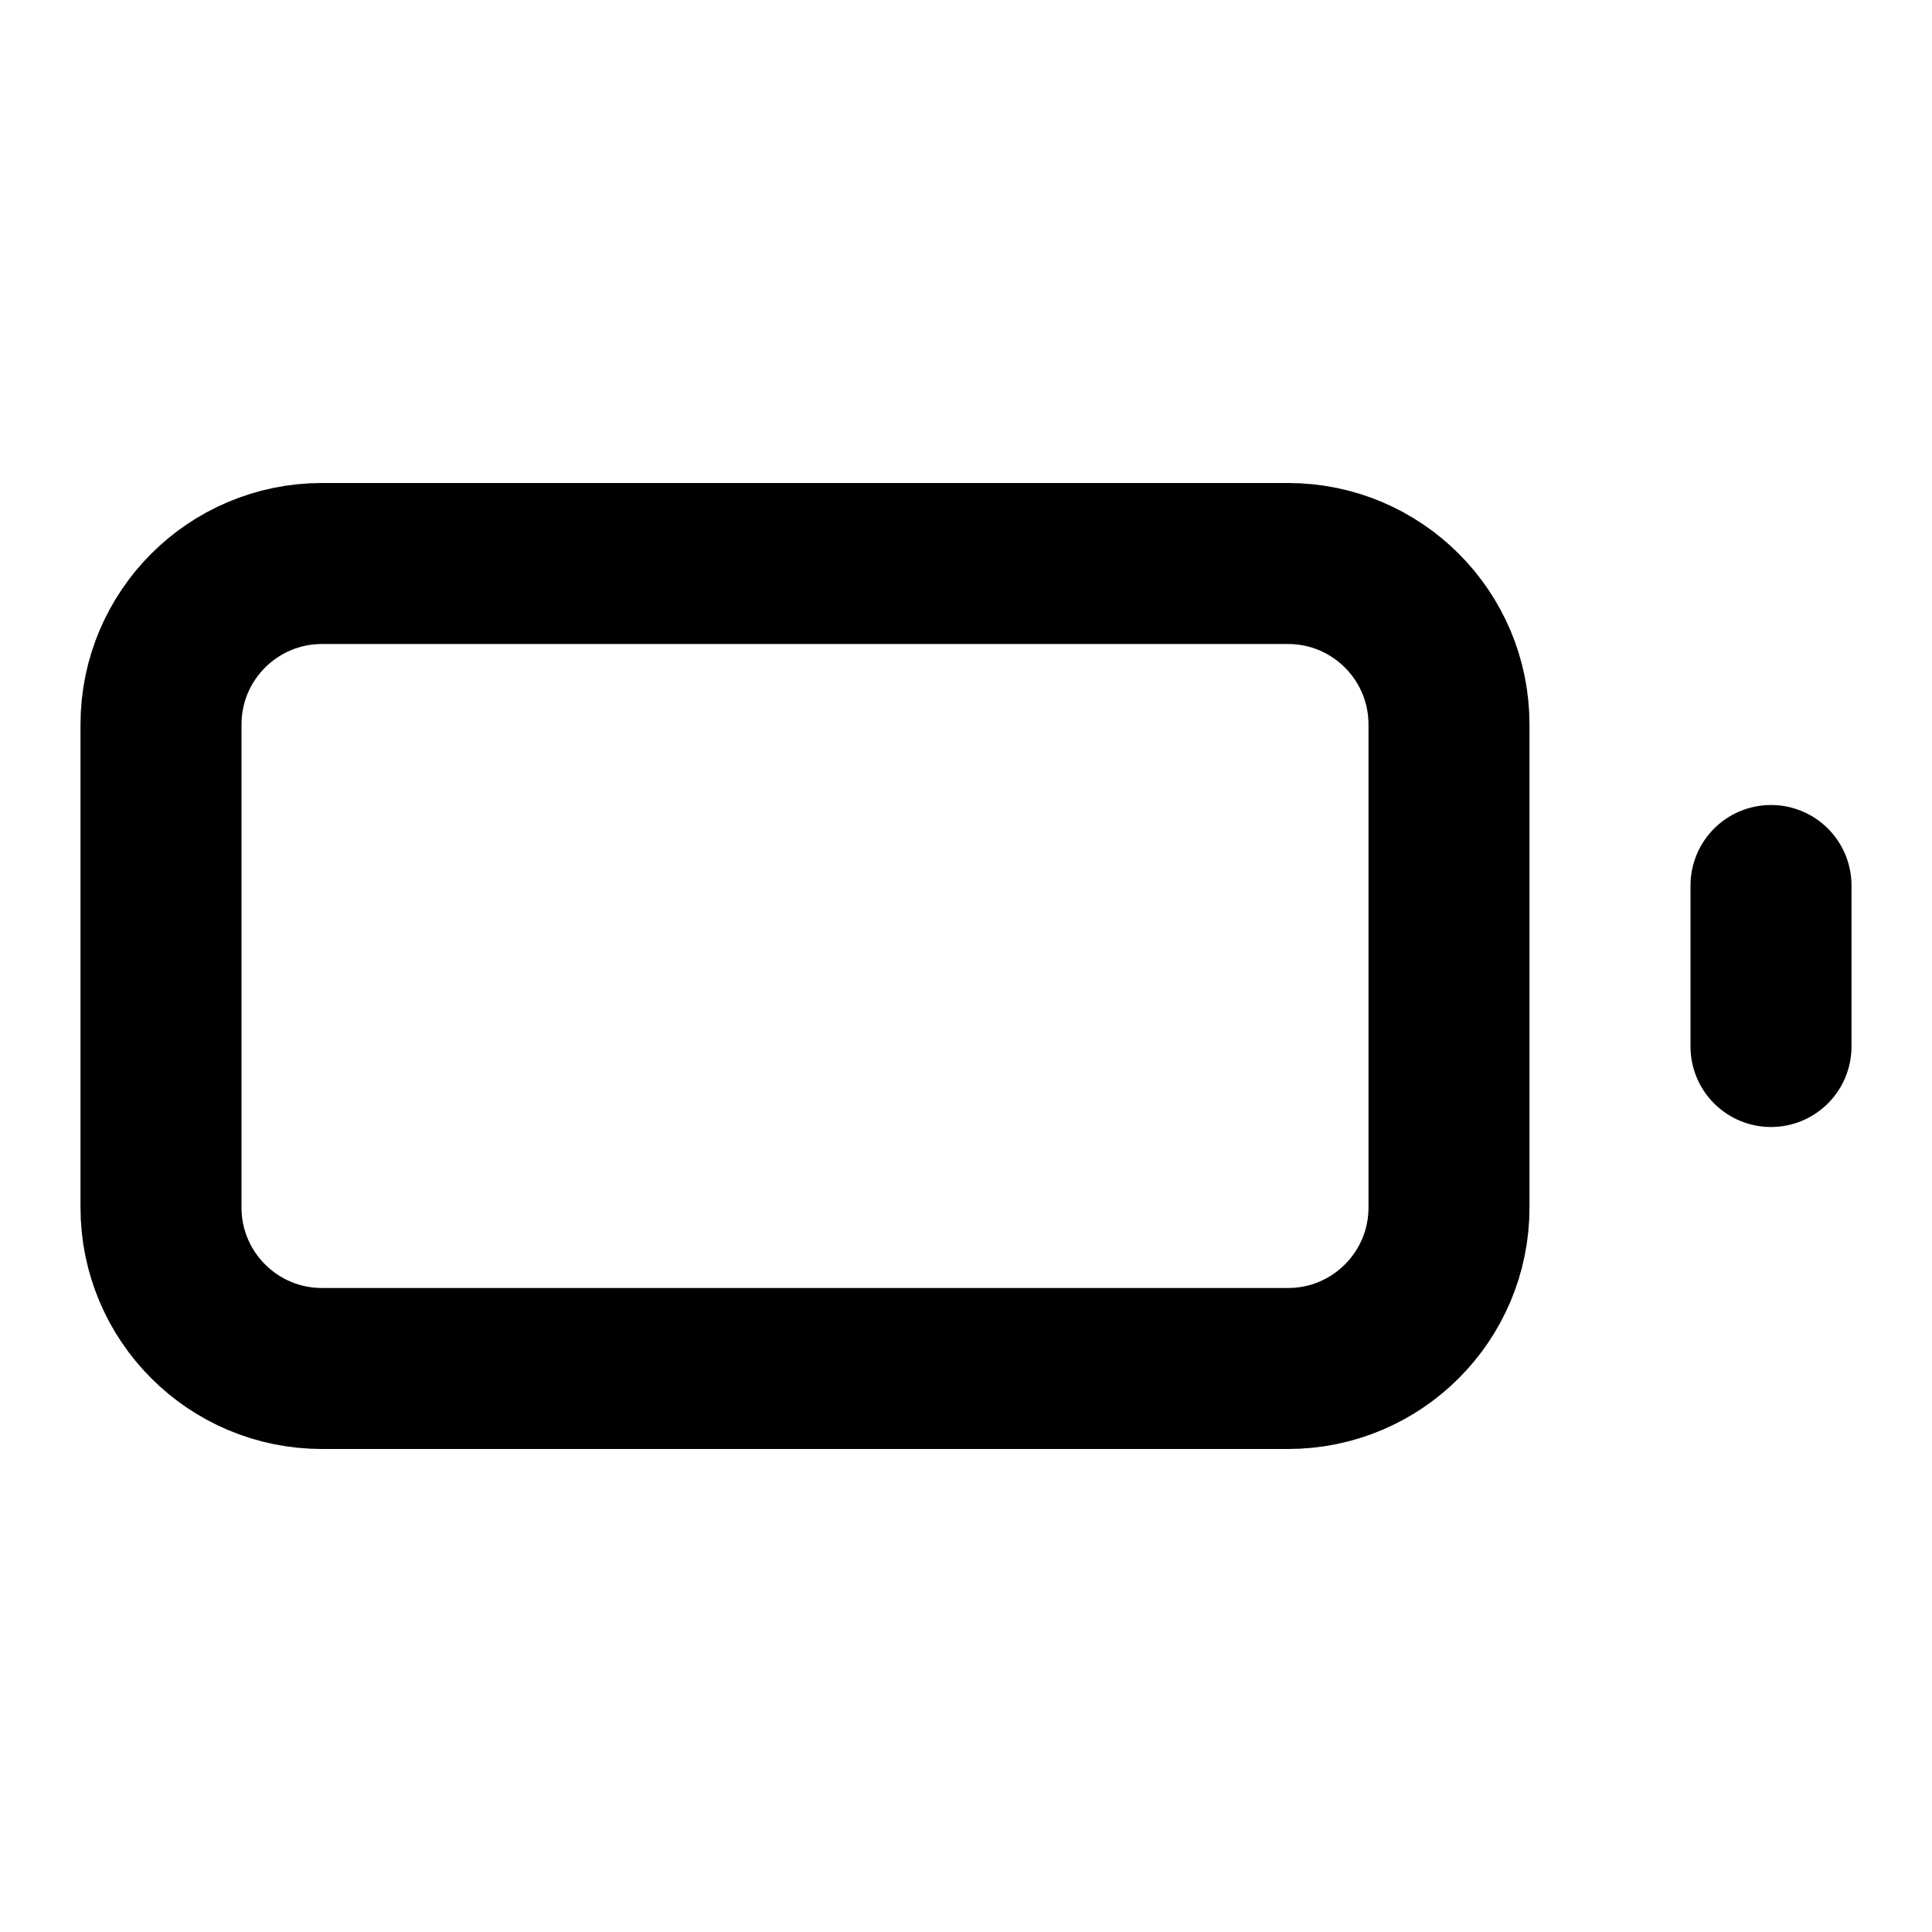
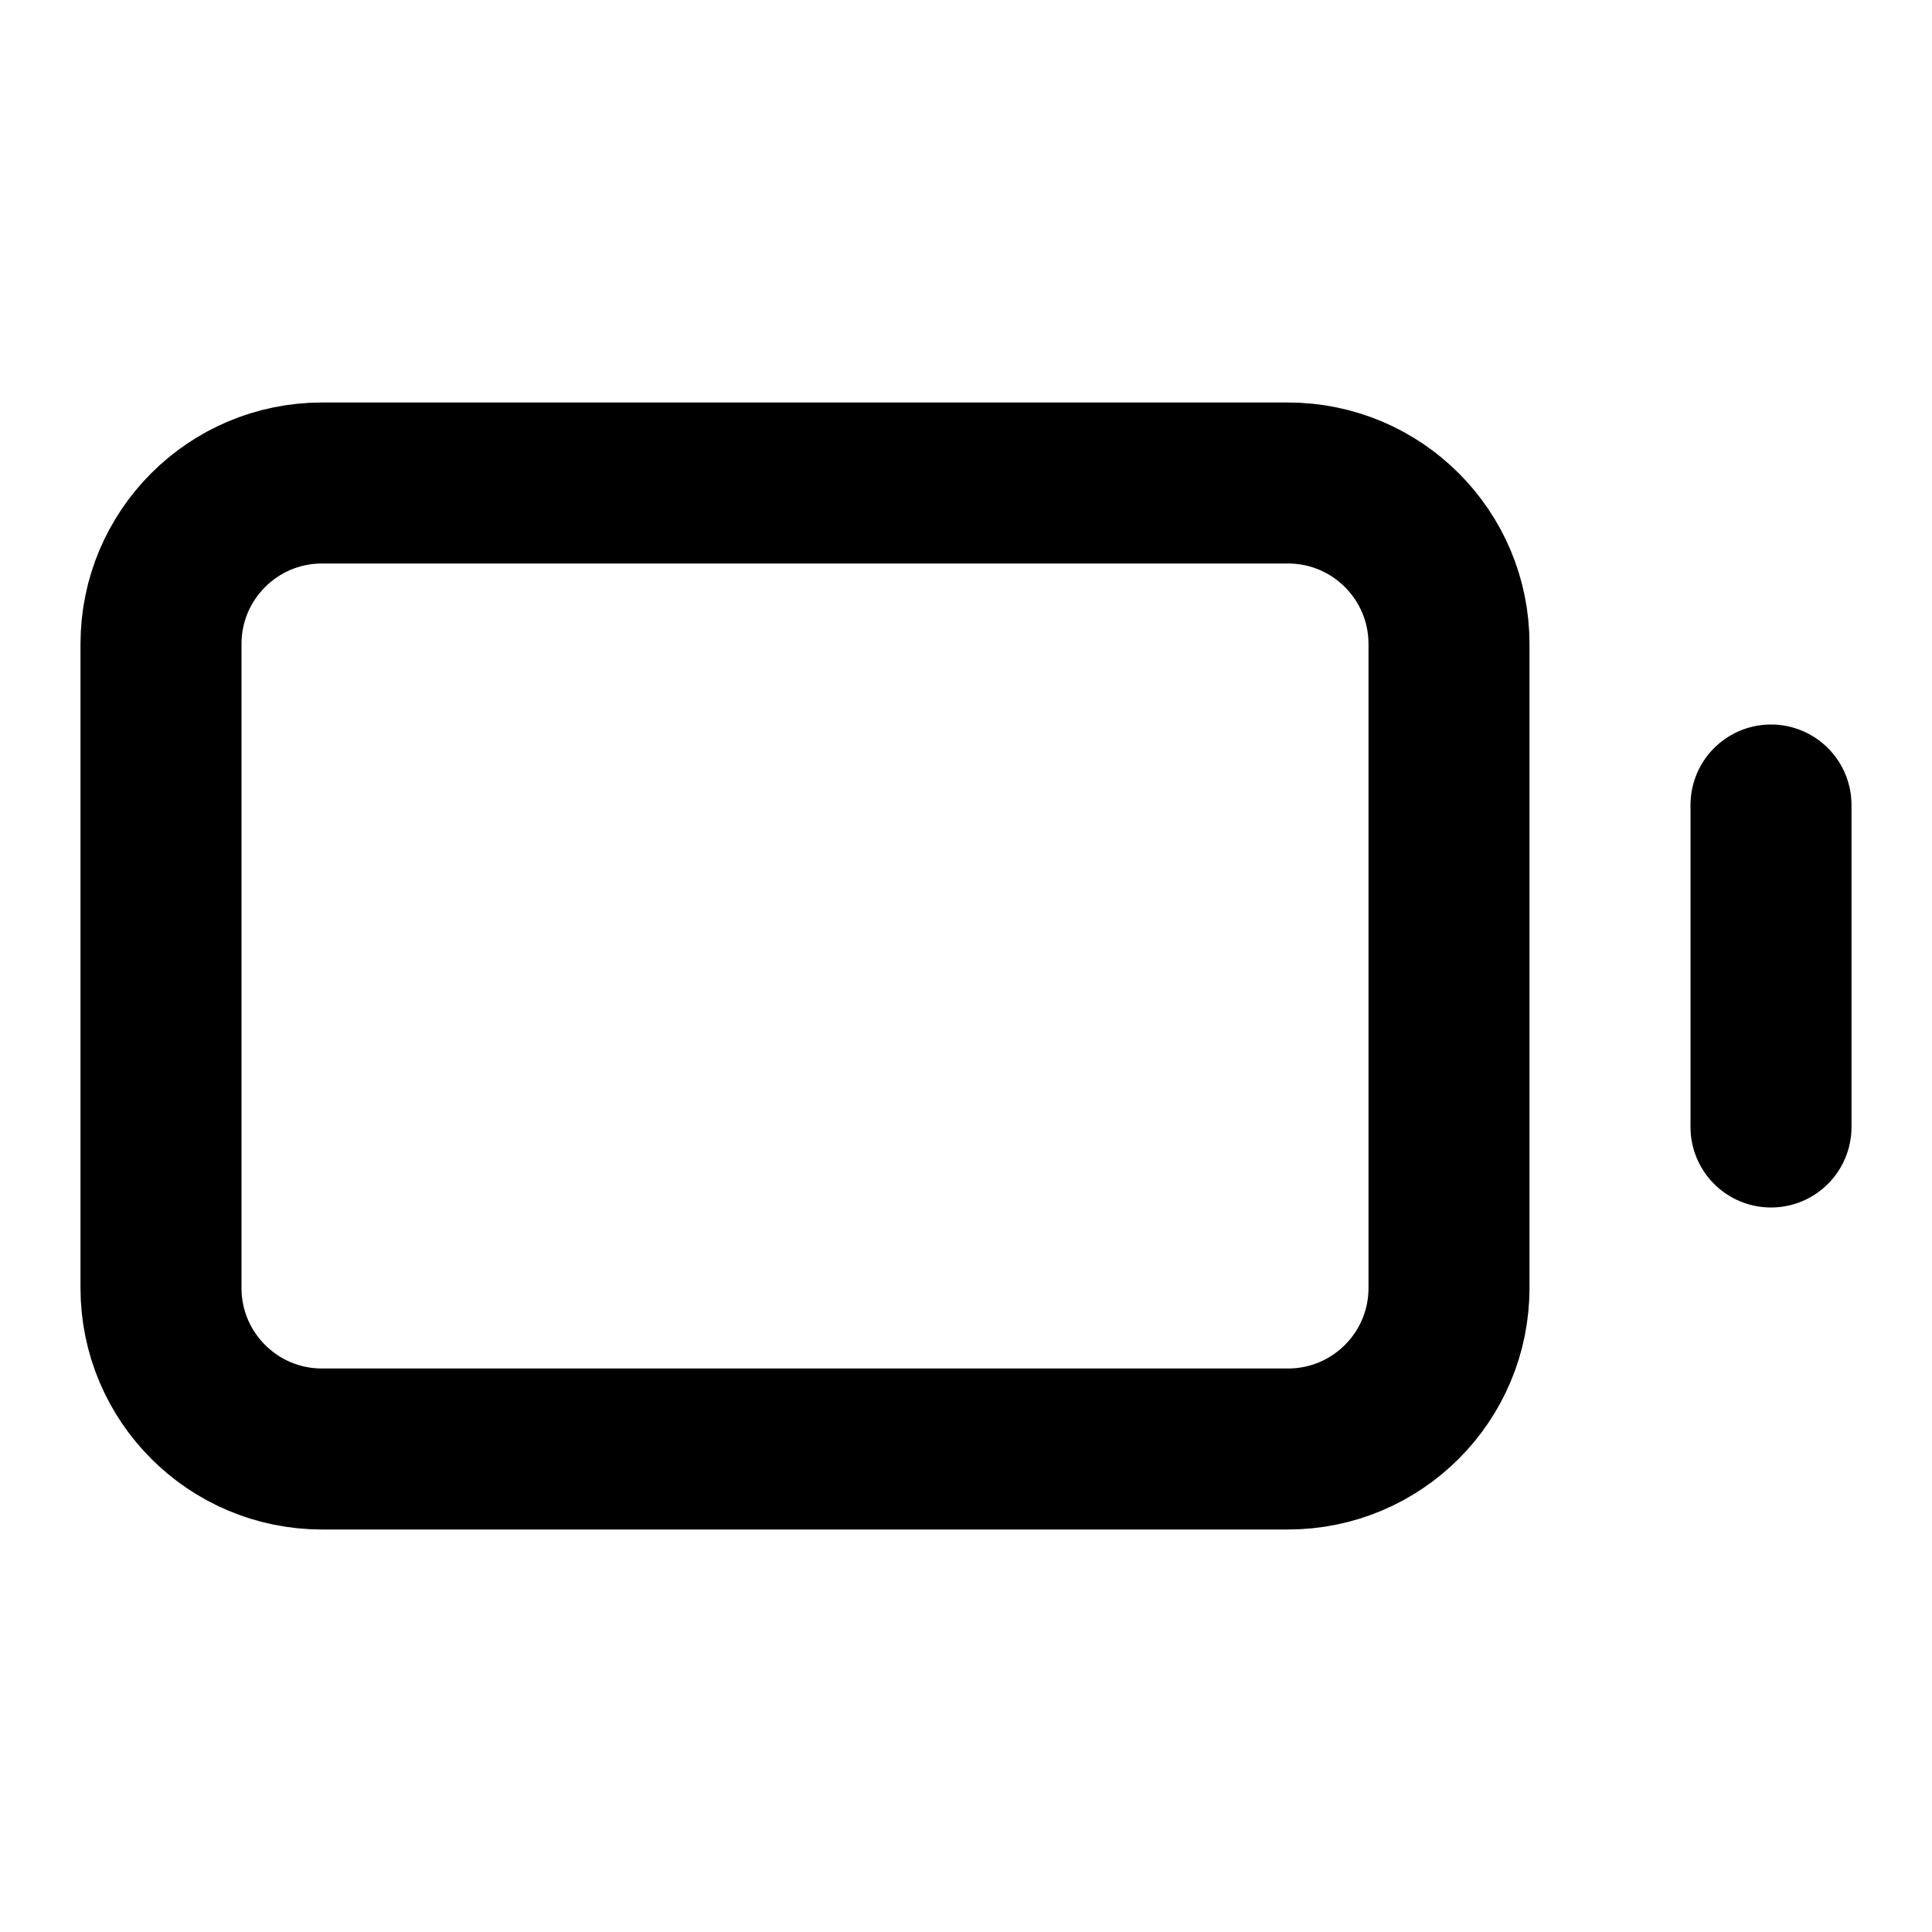
<svg xmlns="http://www.w3.org/2000/svg" viewBox="0 0 24 24" fill="none" stroke="currentColor" stroke-width="2" stroke-linecap="round" stroke-linejoin="round">
-   <rect width="16" height="10" x="2" y="7" rx="2" ry="2" />
-   <line x1="22" x2="22" y1="11" y2="13" />
+   <path d="M 22 14 L 22 10" />
+   <rect x="2" y="6" width="16" height="12" rx="2" />
</svg>
